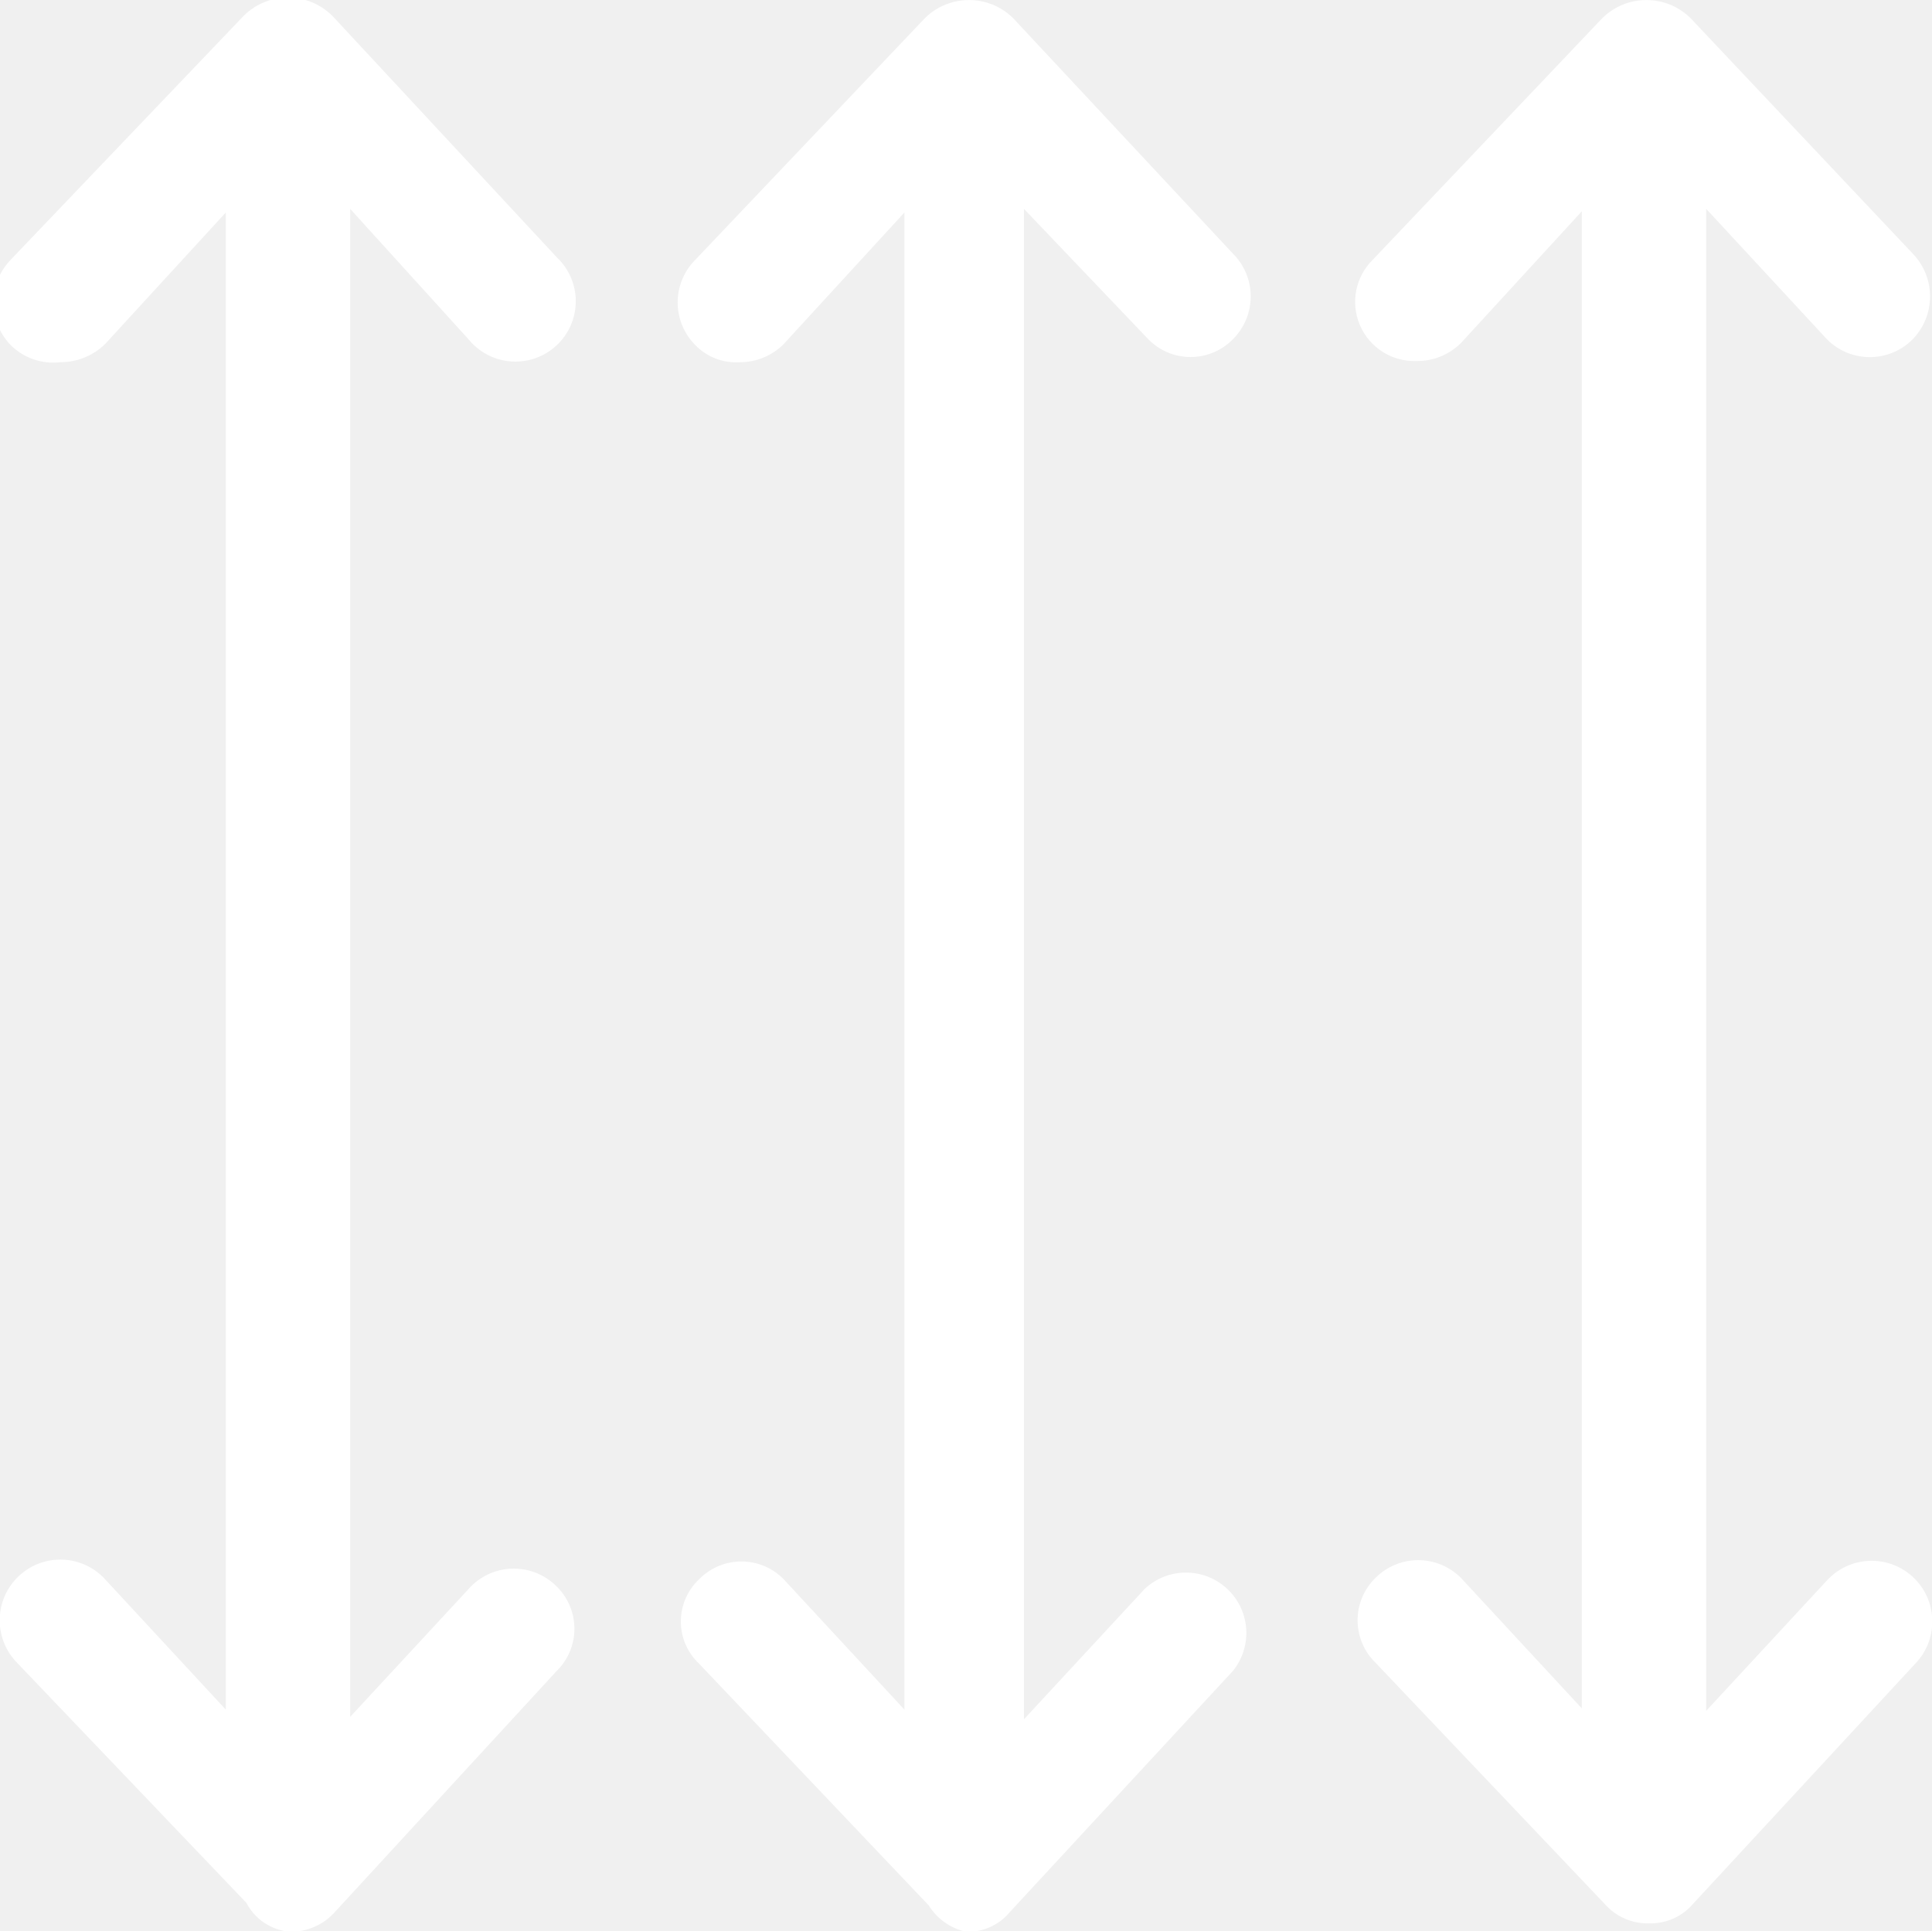
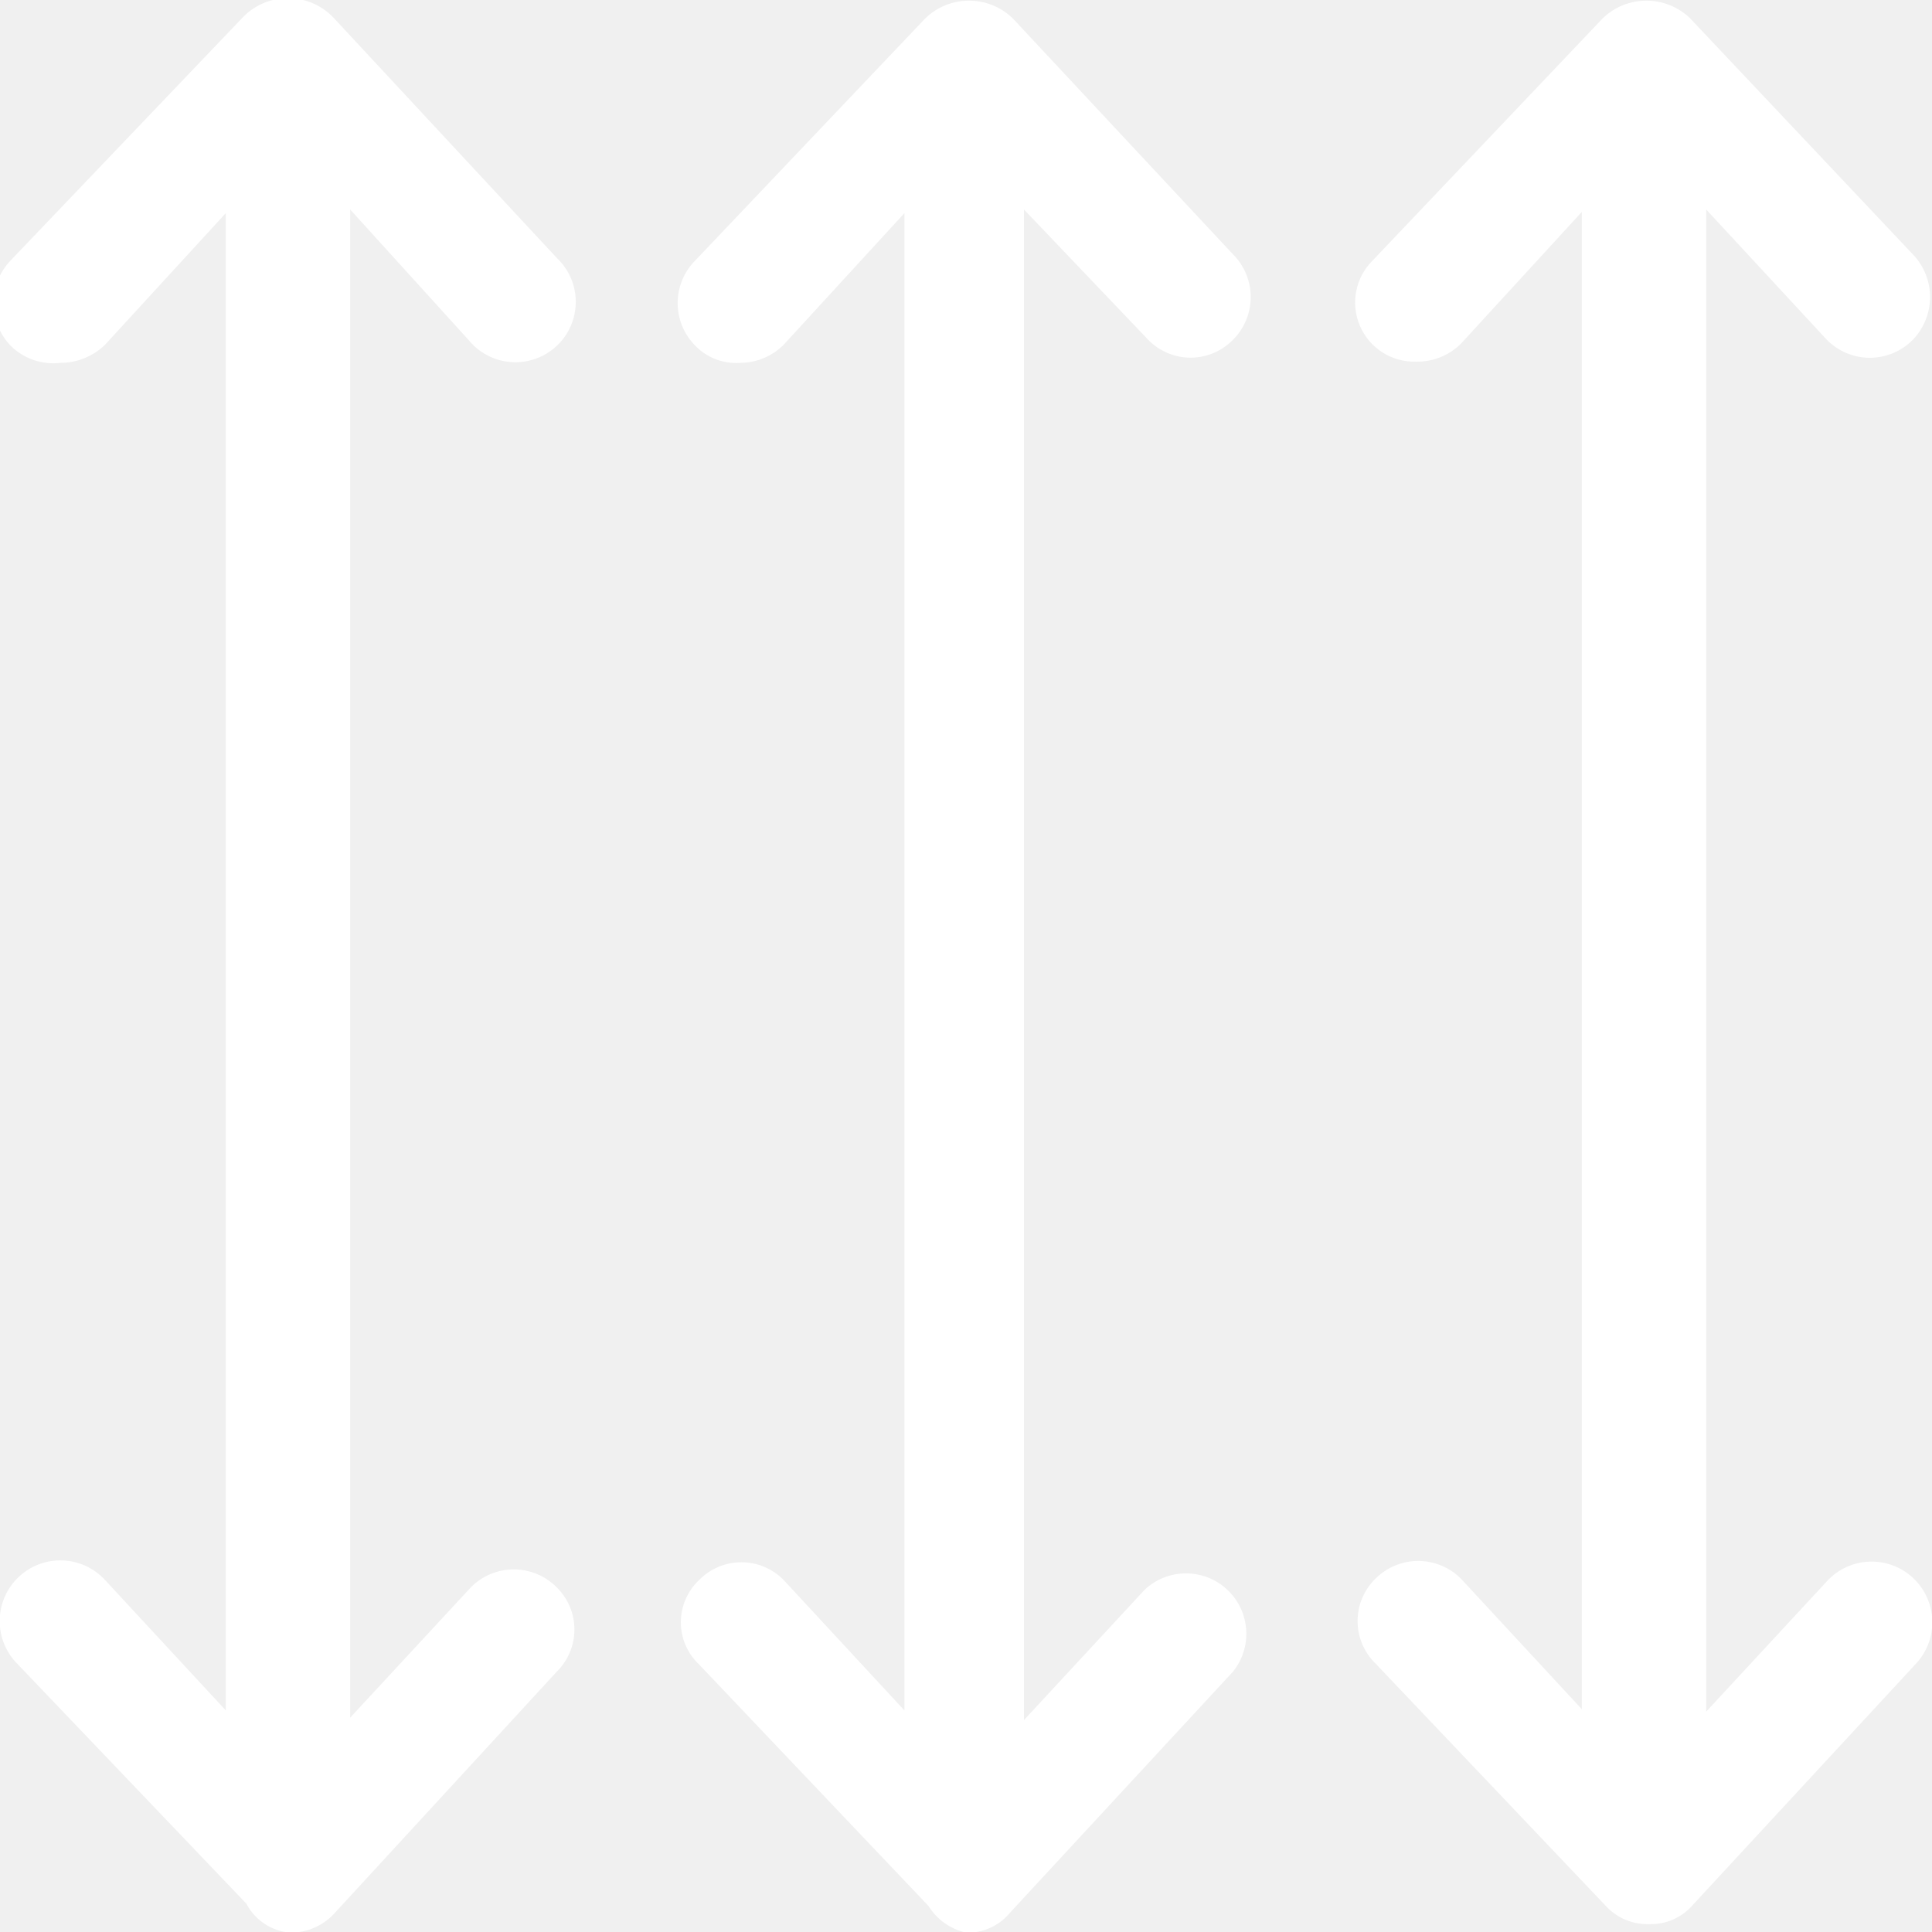
- <svg xmlns="http://www.w3.org/2000/svg" viewBox="0 0 16 15.99">
+ <svg xmlns="http://www.w3.org/2000/svg" width="30" height="30" viewBox="0 0 16 15.99">
  <defs>
    <style>
      .cls-1 {
        fill: #fff;
      }
    </style>
  </defs>
  <g id="Layer_2" data-name="Layer 2">
    <g id="Layer_1-2" data-name="Layer 1">
      <path class="cls-1" d="M15.13,2.81a.5.5,0,0,0,.71,0,.51.51,0,0,0,0-.71L14,.15a.52.52,0,0,0-.73,0l-1.9,2a.49.49,0,0,0,.36.84.51.51,0,0,0,.37-.15l1-1.09v12.4l-1-1.08a.5.5,0,0,0-.71,0,.49.49,0,0,0,0,.7l1.9,2a.47.47,0,0,0,.37.16.46.46,0,0,0,.36-.16l1.85-2a.5.5,0,0,0-.74-.68l-1,1.08V1.73Z" />
      <path class="cls-1" d="M9.51,2.81a.49.49,0,0,0,.7,0,.5.5,0,0,0,0-.71L8.39.15a.52.52,0,0,0-.73,0l-1.9,2a.5.5,0,0,0,0,.71A.47.47,0,0,0,6.13,3a.51.51,0,0,0,.36-.15l1-1.09v12.4l-1-1.08a.49.49,0,0,0-.7,0,.48.48,0,0,0,0,.7l1.9,2A.49.49,0,0,0,8,16a.45.45,0,0,0,.36-.16l1.85-2a.5.5,0,0,0-.73-.68l-1,1.08V1.73Z" />
      <path class="cls-1" d="M3.88,2.81a.5.5,0,1,0,.73-.68L2.77.15A.52.52,0,0,0,2,.15l-1.91,2a.51.51,0,0,0,0,.71A.5.5,0,0,0,.5,3a.53.53,0,0,0,.37-.15l1-1.09v12.4l-1-1.08a.5.5,0,0,0-.74.68l1.91,2A.45.45,0,0,0,2.4,16a.49.49,0,0,0,.37-.16l1.84-2a.49.49,0,0,0,0-.7.5.5,0,0,0-.71,0l-1,1.08V1.73Z" />
    </g>
  </g>
</svg>
